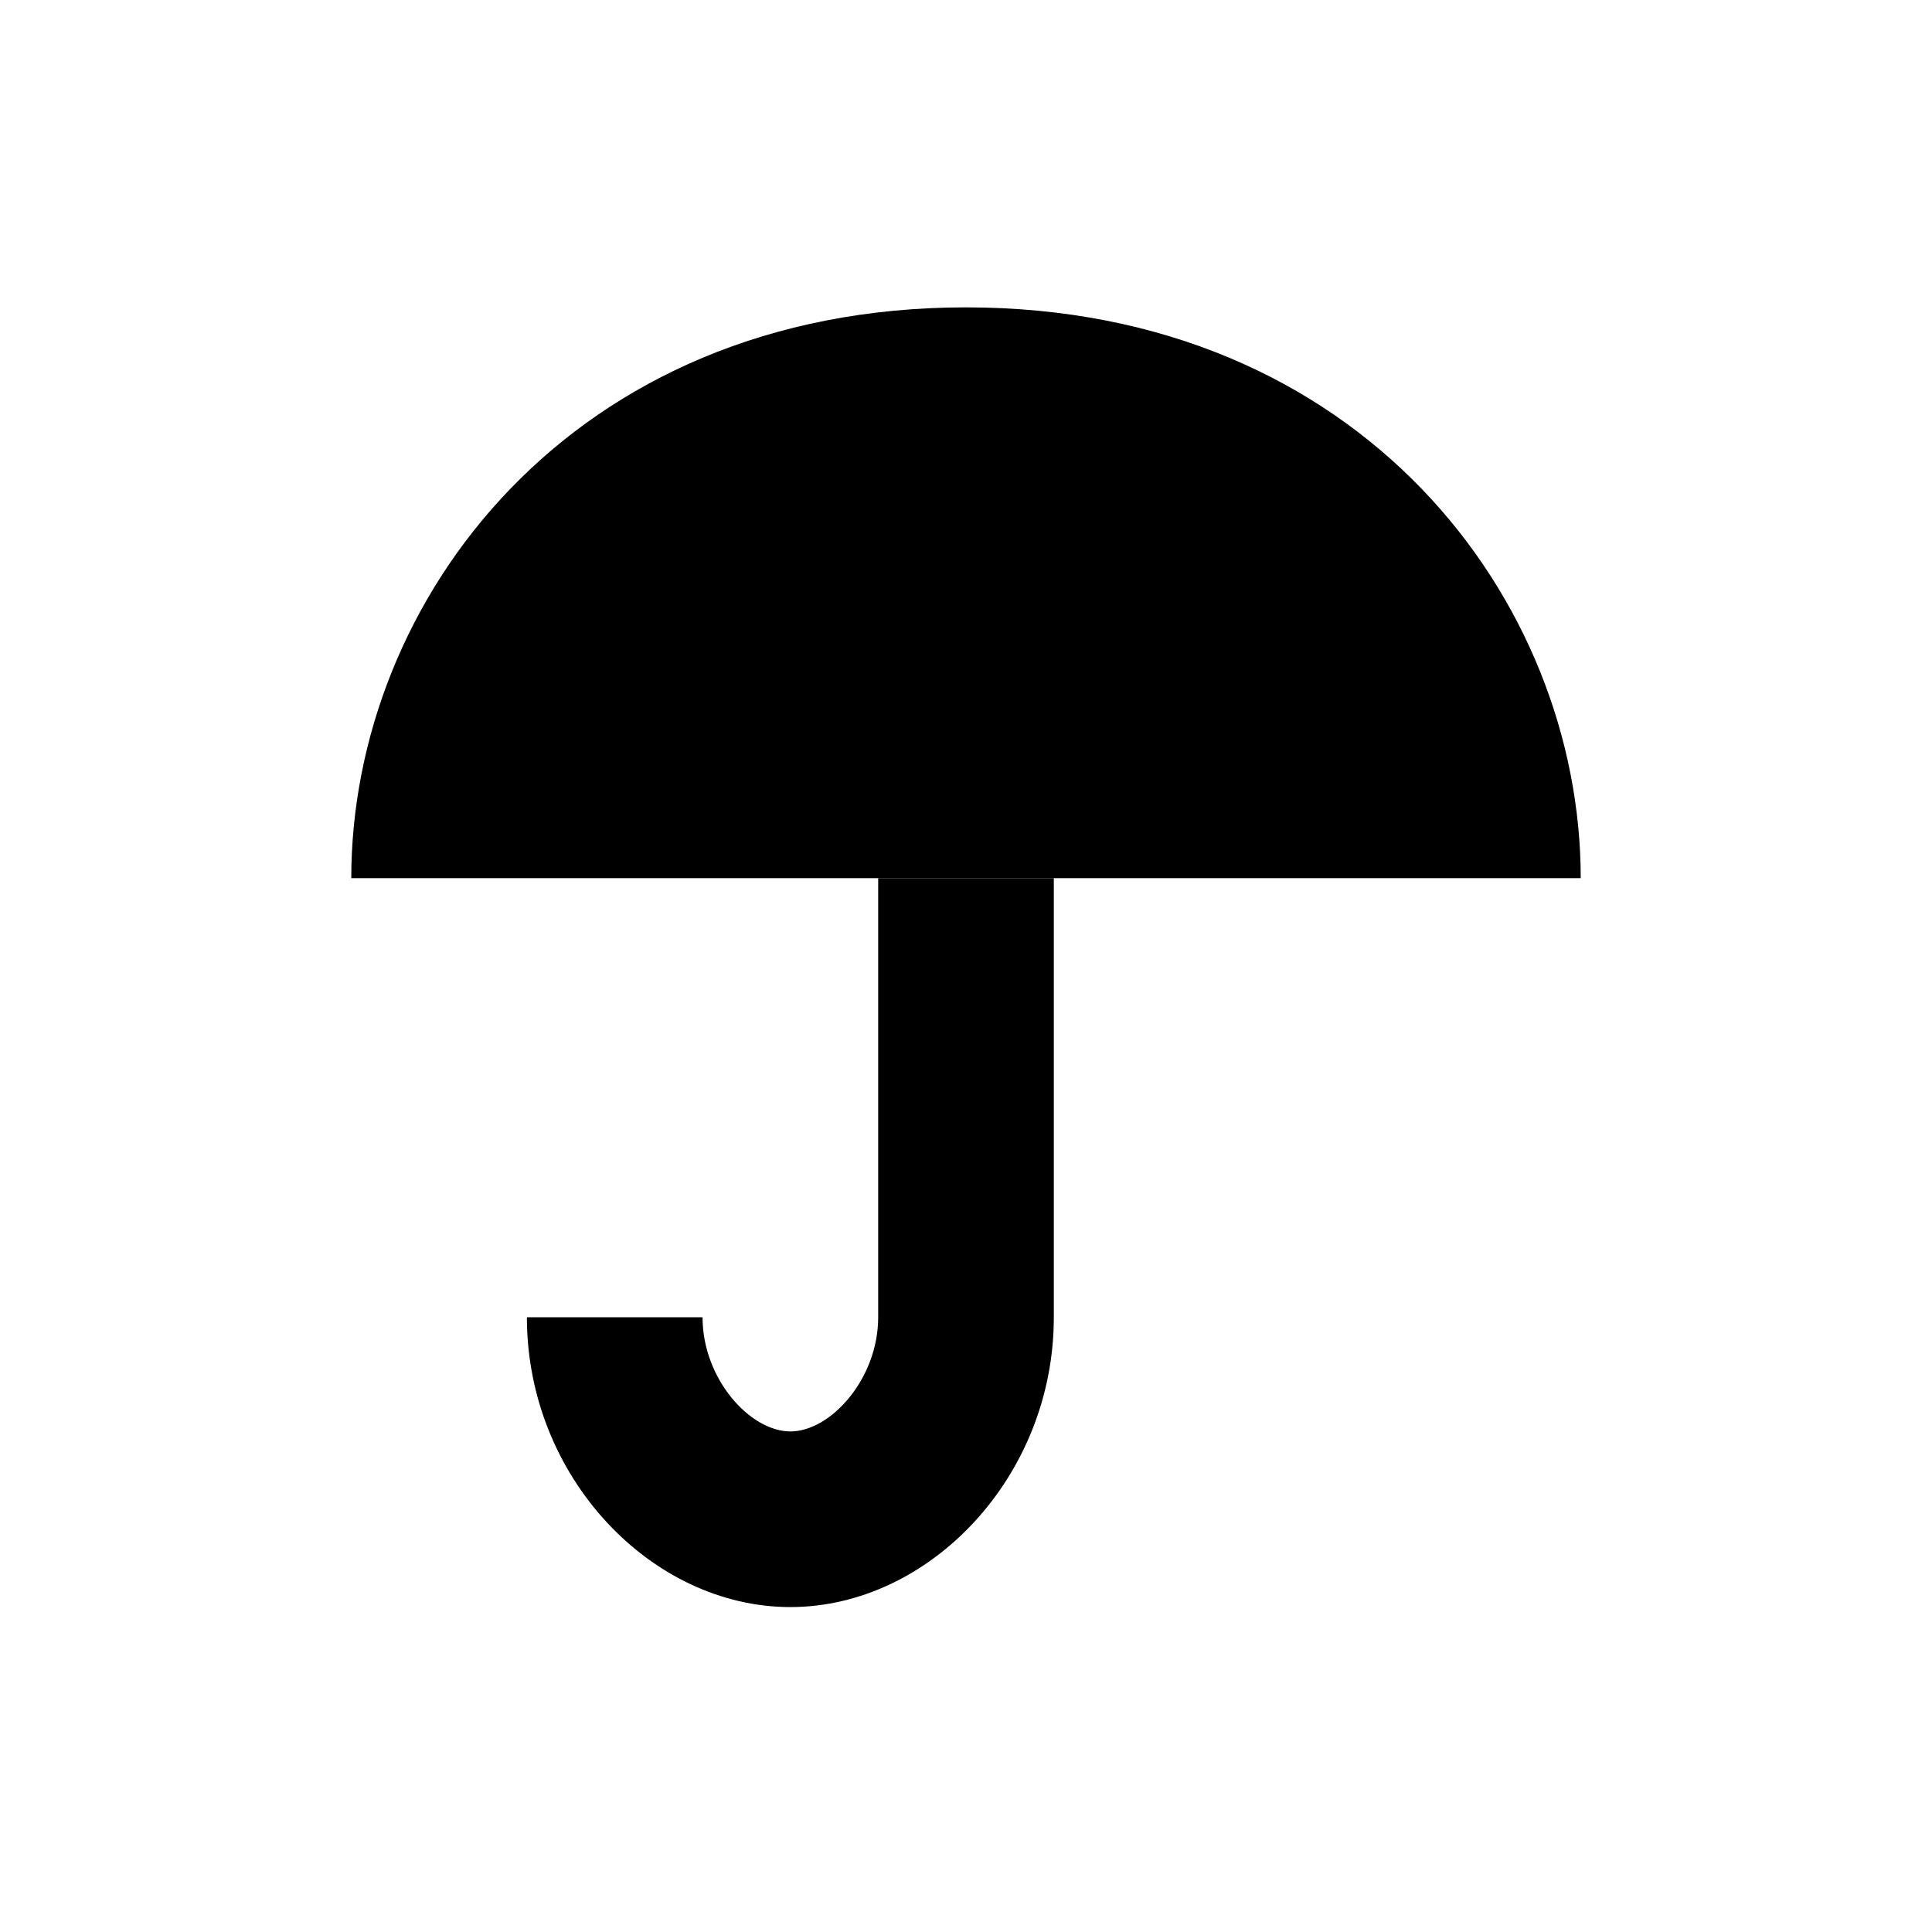
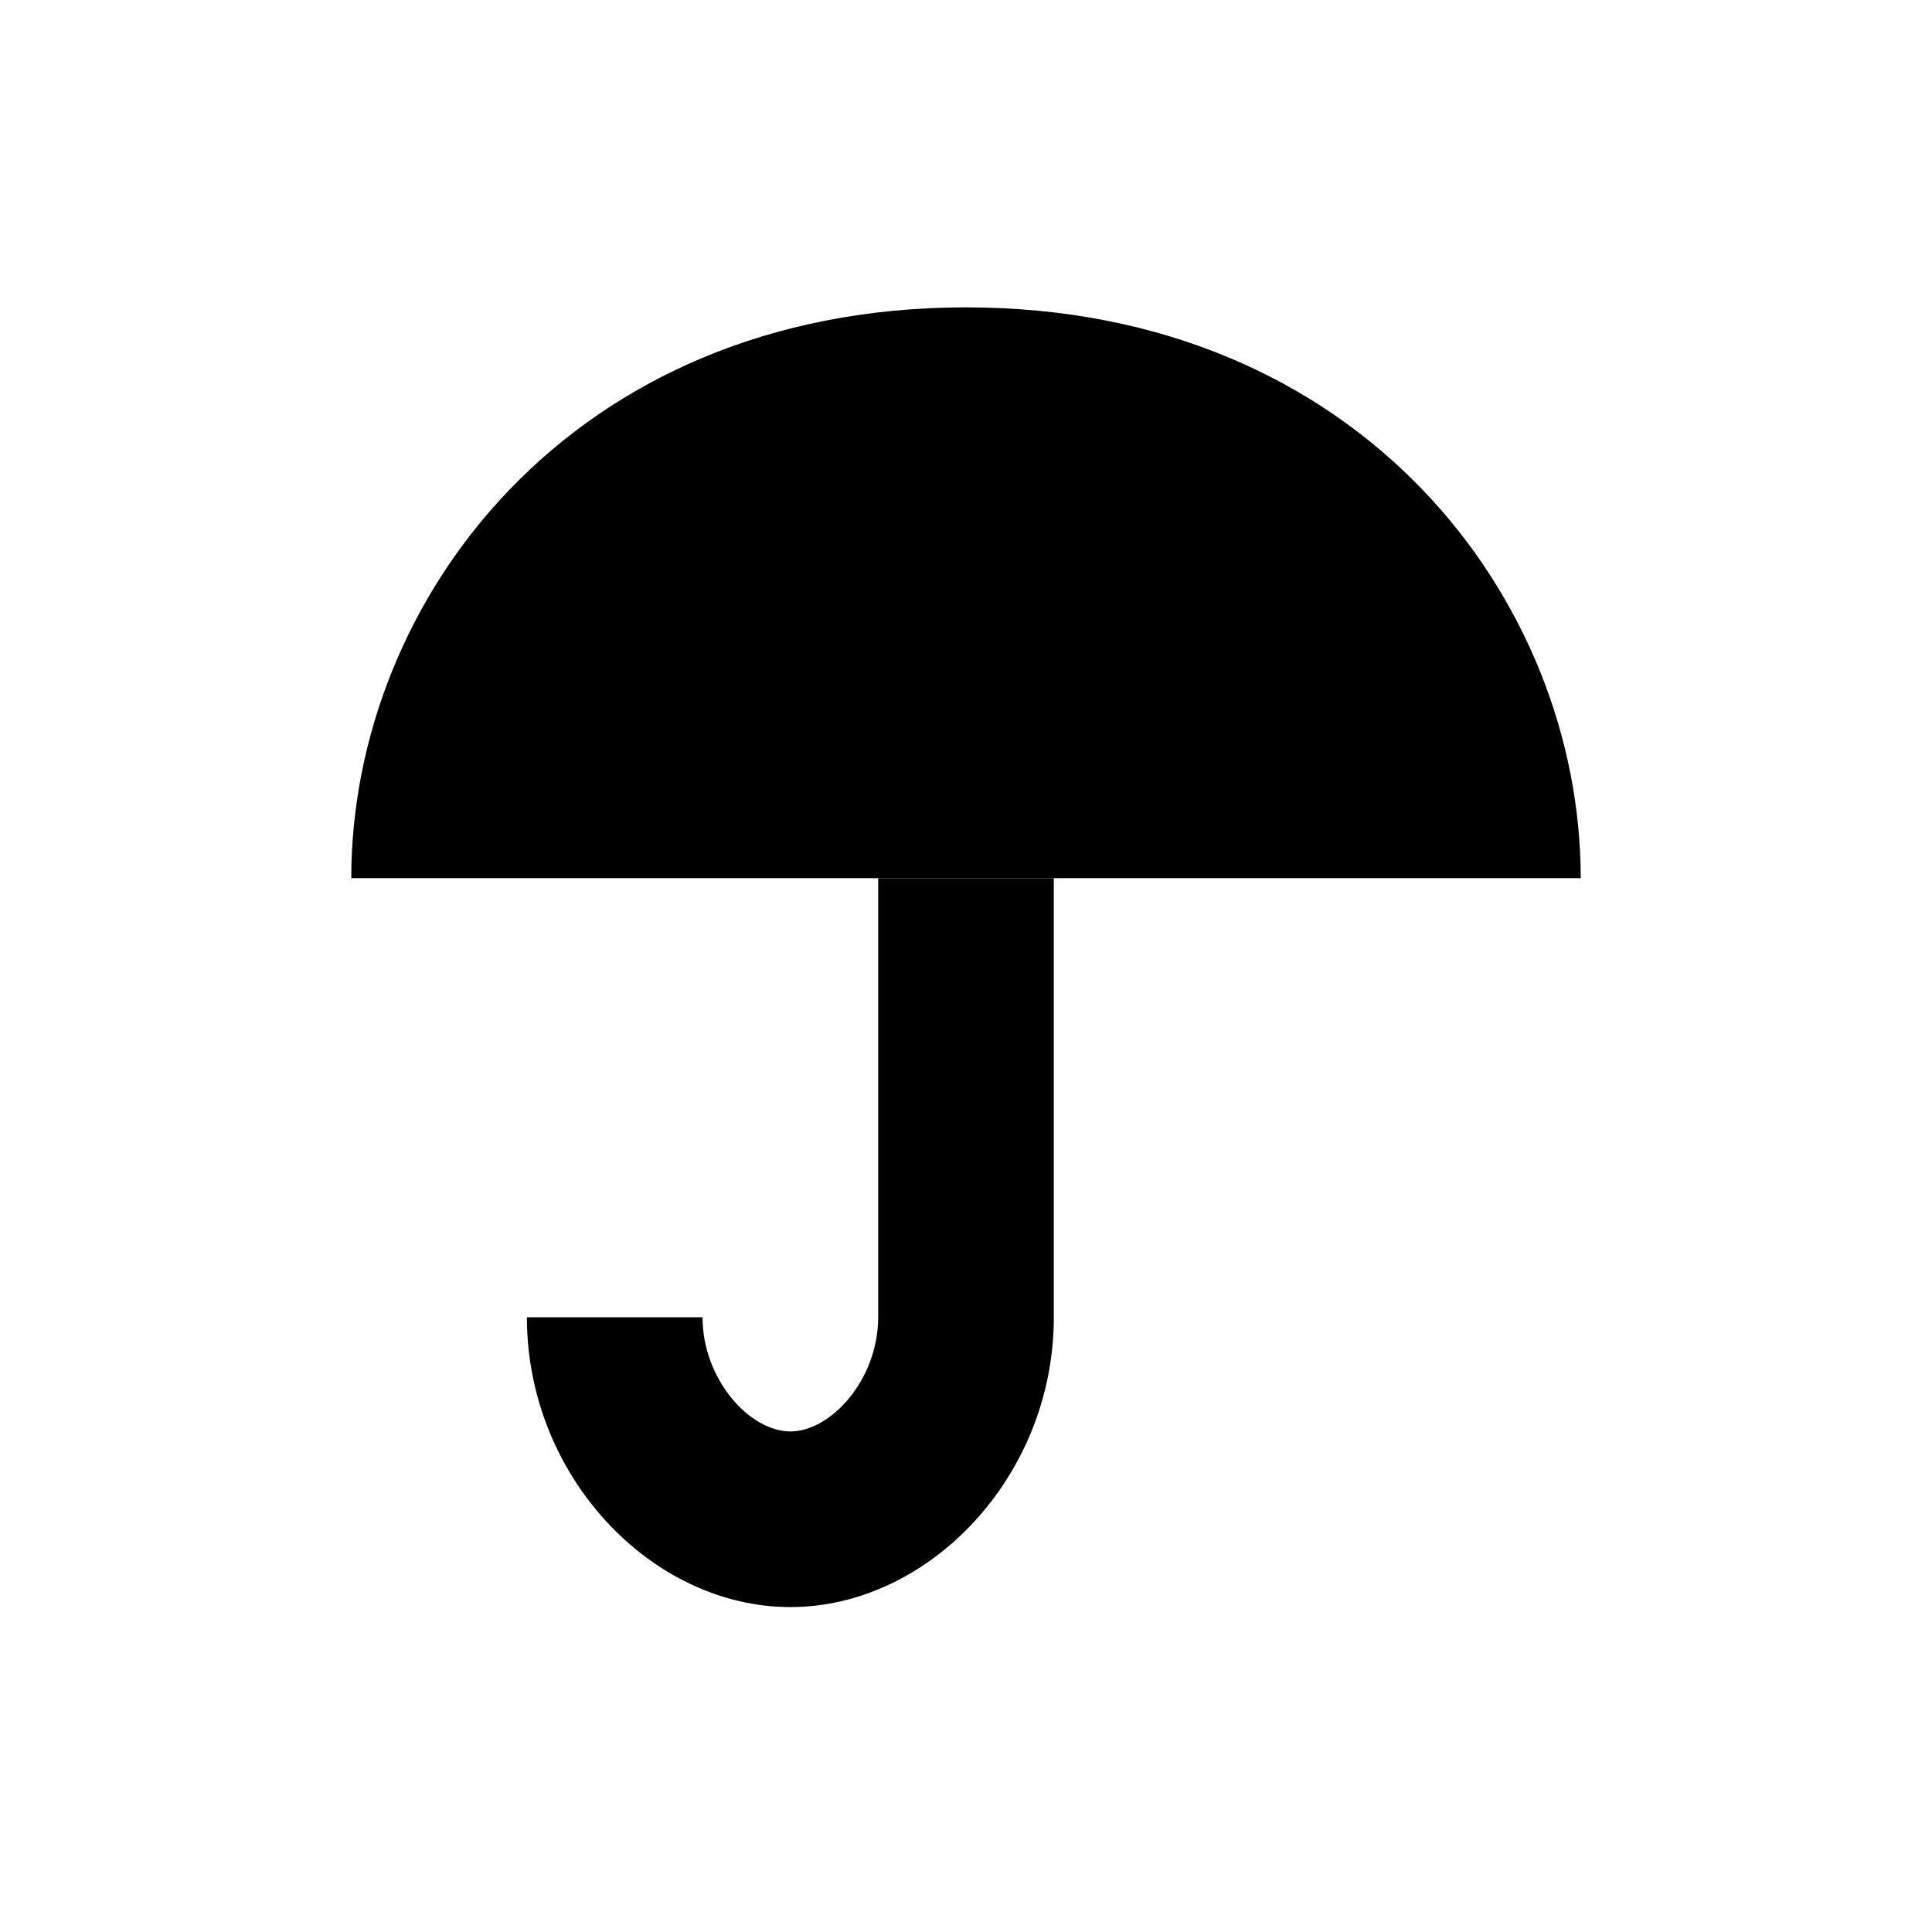
- <svg xmlns="http://www.w3.org/2000/svg" viewBox="0 0 11 11">
-   <path d="M9,5C9,3.42,7.75,1.75,5.5,1.75C3.25,1.75,2,3.42,2,5Z" fill="currentColor" />
-   <path d="M5,5L5,7.5C5,7.85,4.73,8.15,4.5,8.15C4.27,8.15,4,7.85,4,7.5L3,7.5C3,8.41,3.71,9.15,4.5,9.15C5.29,9.15,6,8.41,6,7.5L6,5Z" fill="currentColor" />
+ <svg xmlns="http://www.w3.org/2000/svg" viewBox="0 0 1100 1100">
+   <path d="M900,500C900,342,775,175,550,175C325,175,200,342,200,500Z" fill="currentColor" />
+   <path d="M500,500L500,750C500,785.29,473.23,815,450,815C426.77,815,400,785.29,400,750L300,750C300,840.71,371.2,915,450,915C528.8,915,600,840.71,600,750L600,500Z" fill="currentColor" />
</svg>
